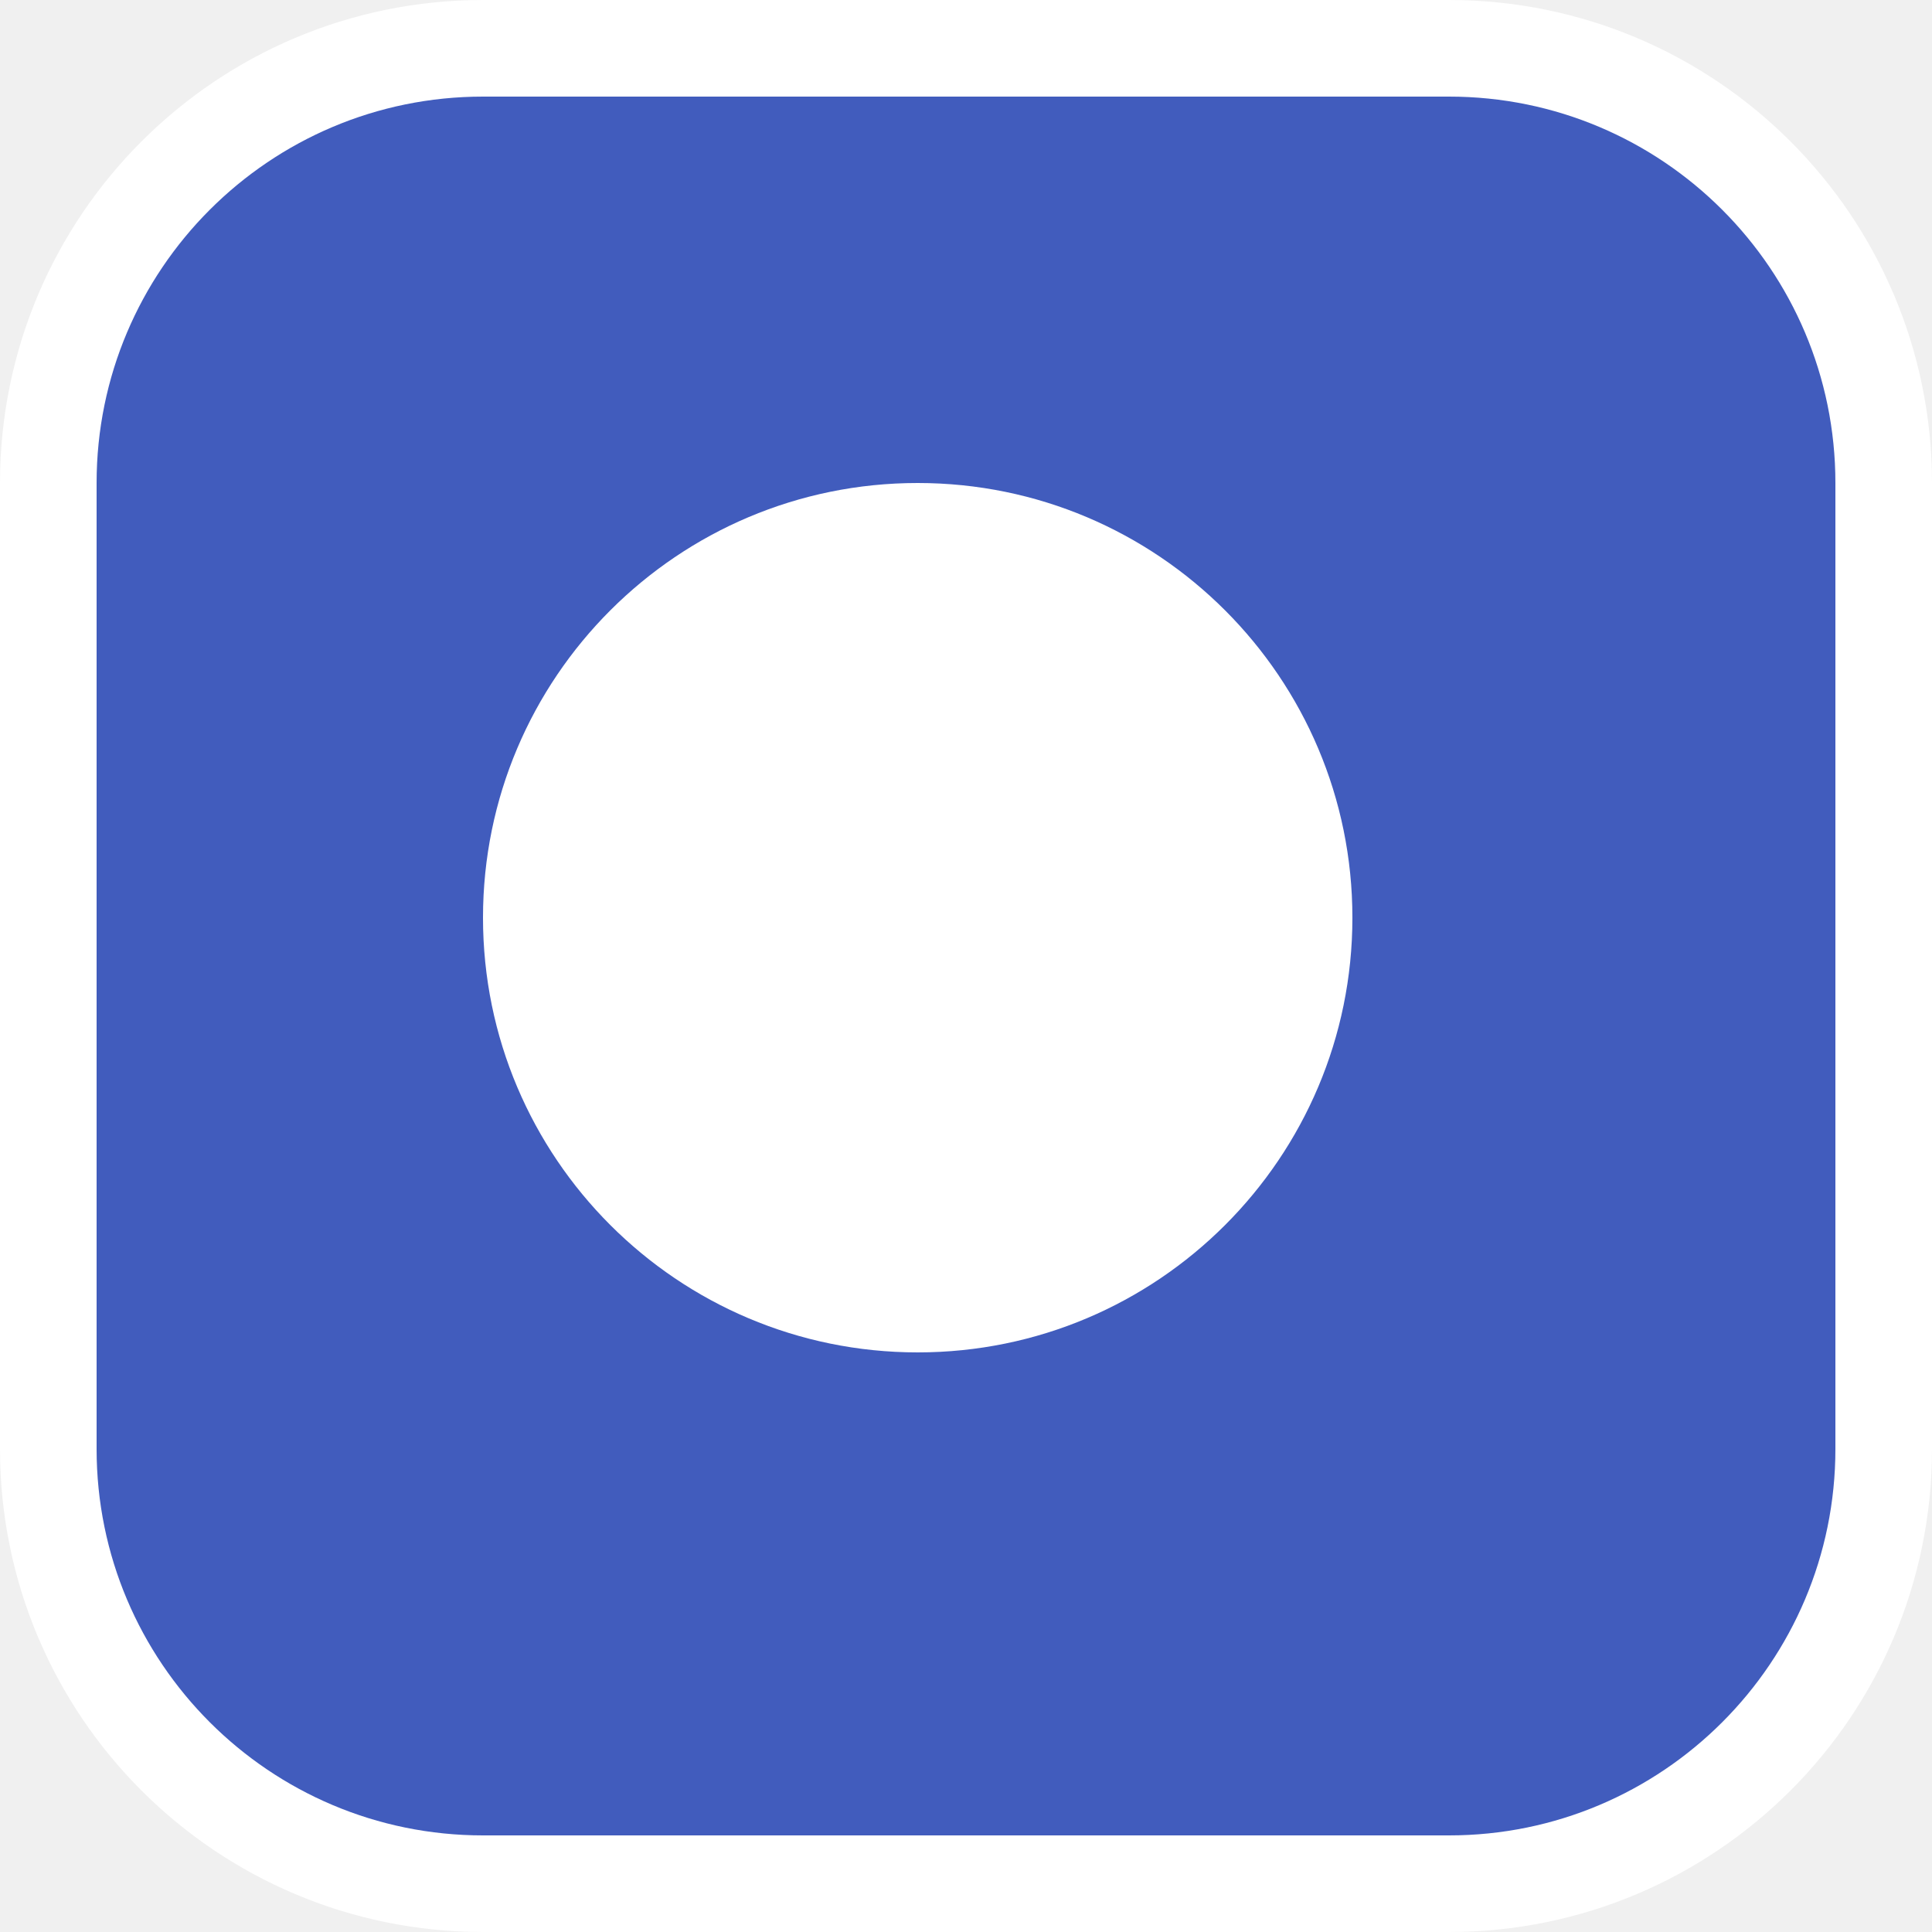
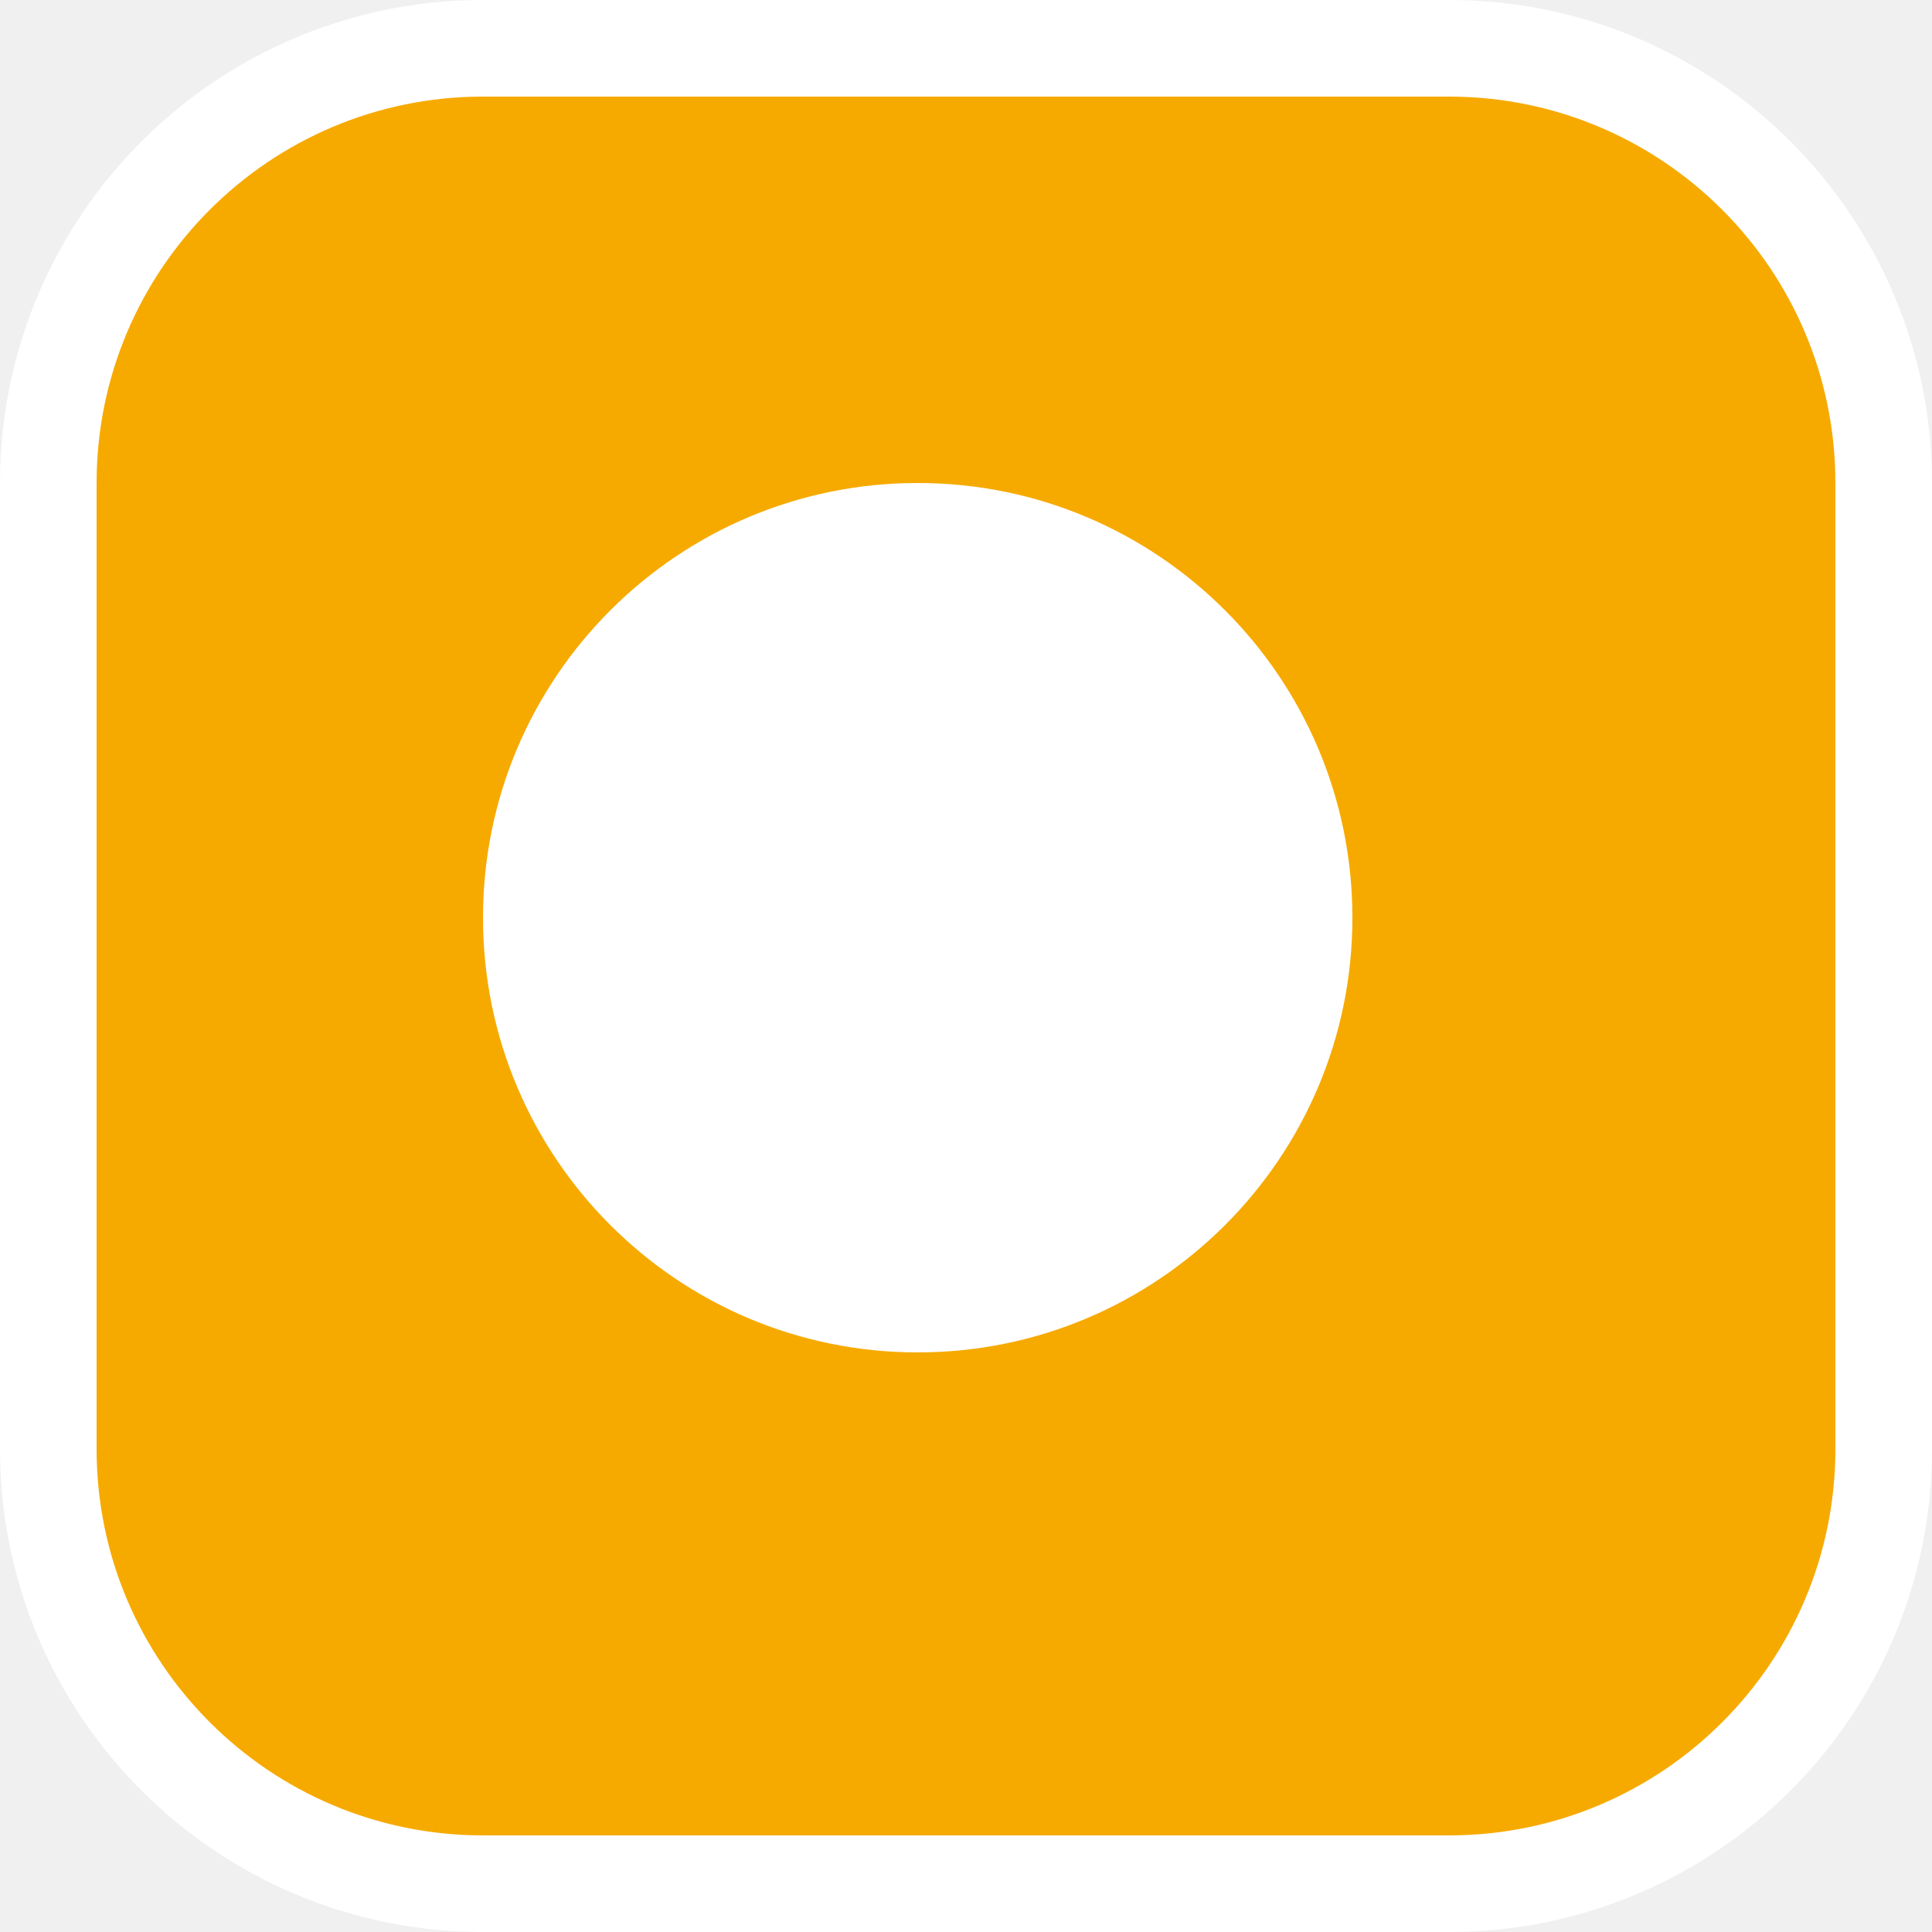
<svg xmlns="http://www.w3.org/2000/svg" viewBox="0 0 20 20" height="20" width="20">
  <rect fill="none" x="0" y="0" width="20" height="20" />
  <rect x="1" y="1" rx="4" ry="4" width="18" height="18" stroke="#ffffff" style="stroke-linejoin:round;stroke-miterlimit:4;" fill="#ffffff" stroke-width="2" />
-   <rect x="1" y="1" width="18" height="18" rx="4" ry="4" fill="#415cbd" />
+   <rect x="1" y="1" width="18" height="18" rx="4" ry="4" fill="#f6aa00" />
  <path fill="#ffffff" transform="translate(4 4)" d="M10,5.5C10,7.985,7.985,10,5.5,10S1,7.985,1,5.5S3.015,1,5.5,1S10,3.015,10,5.5z" />
</svg>
